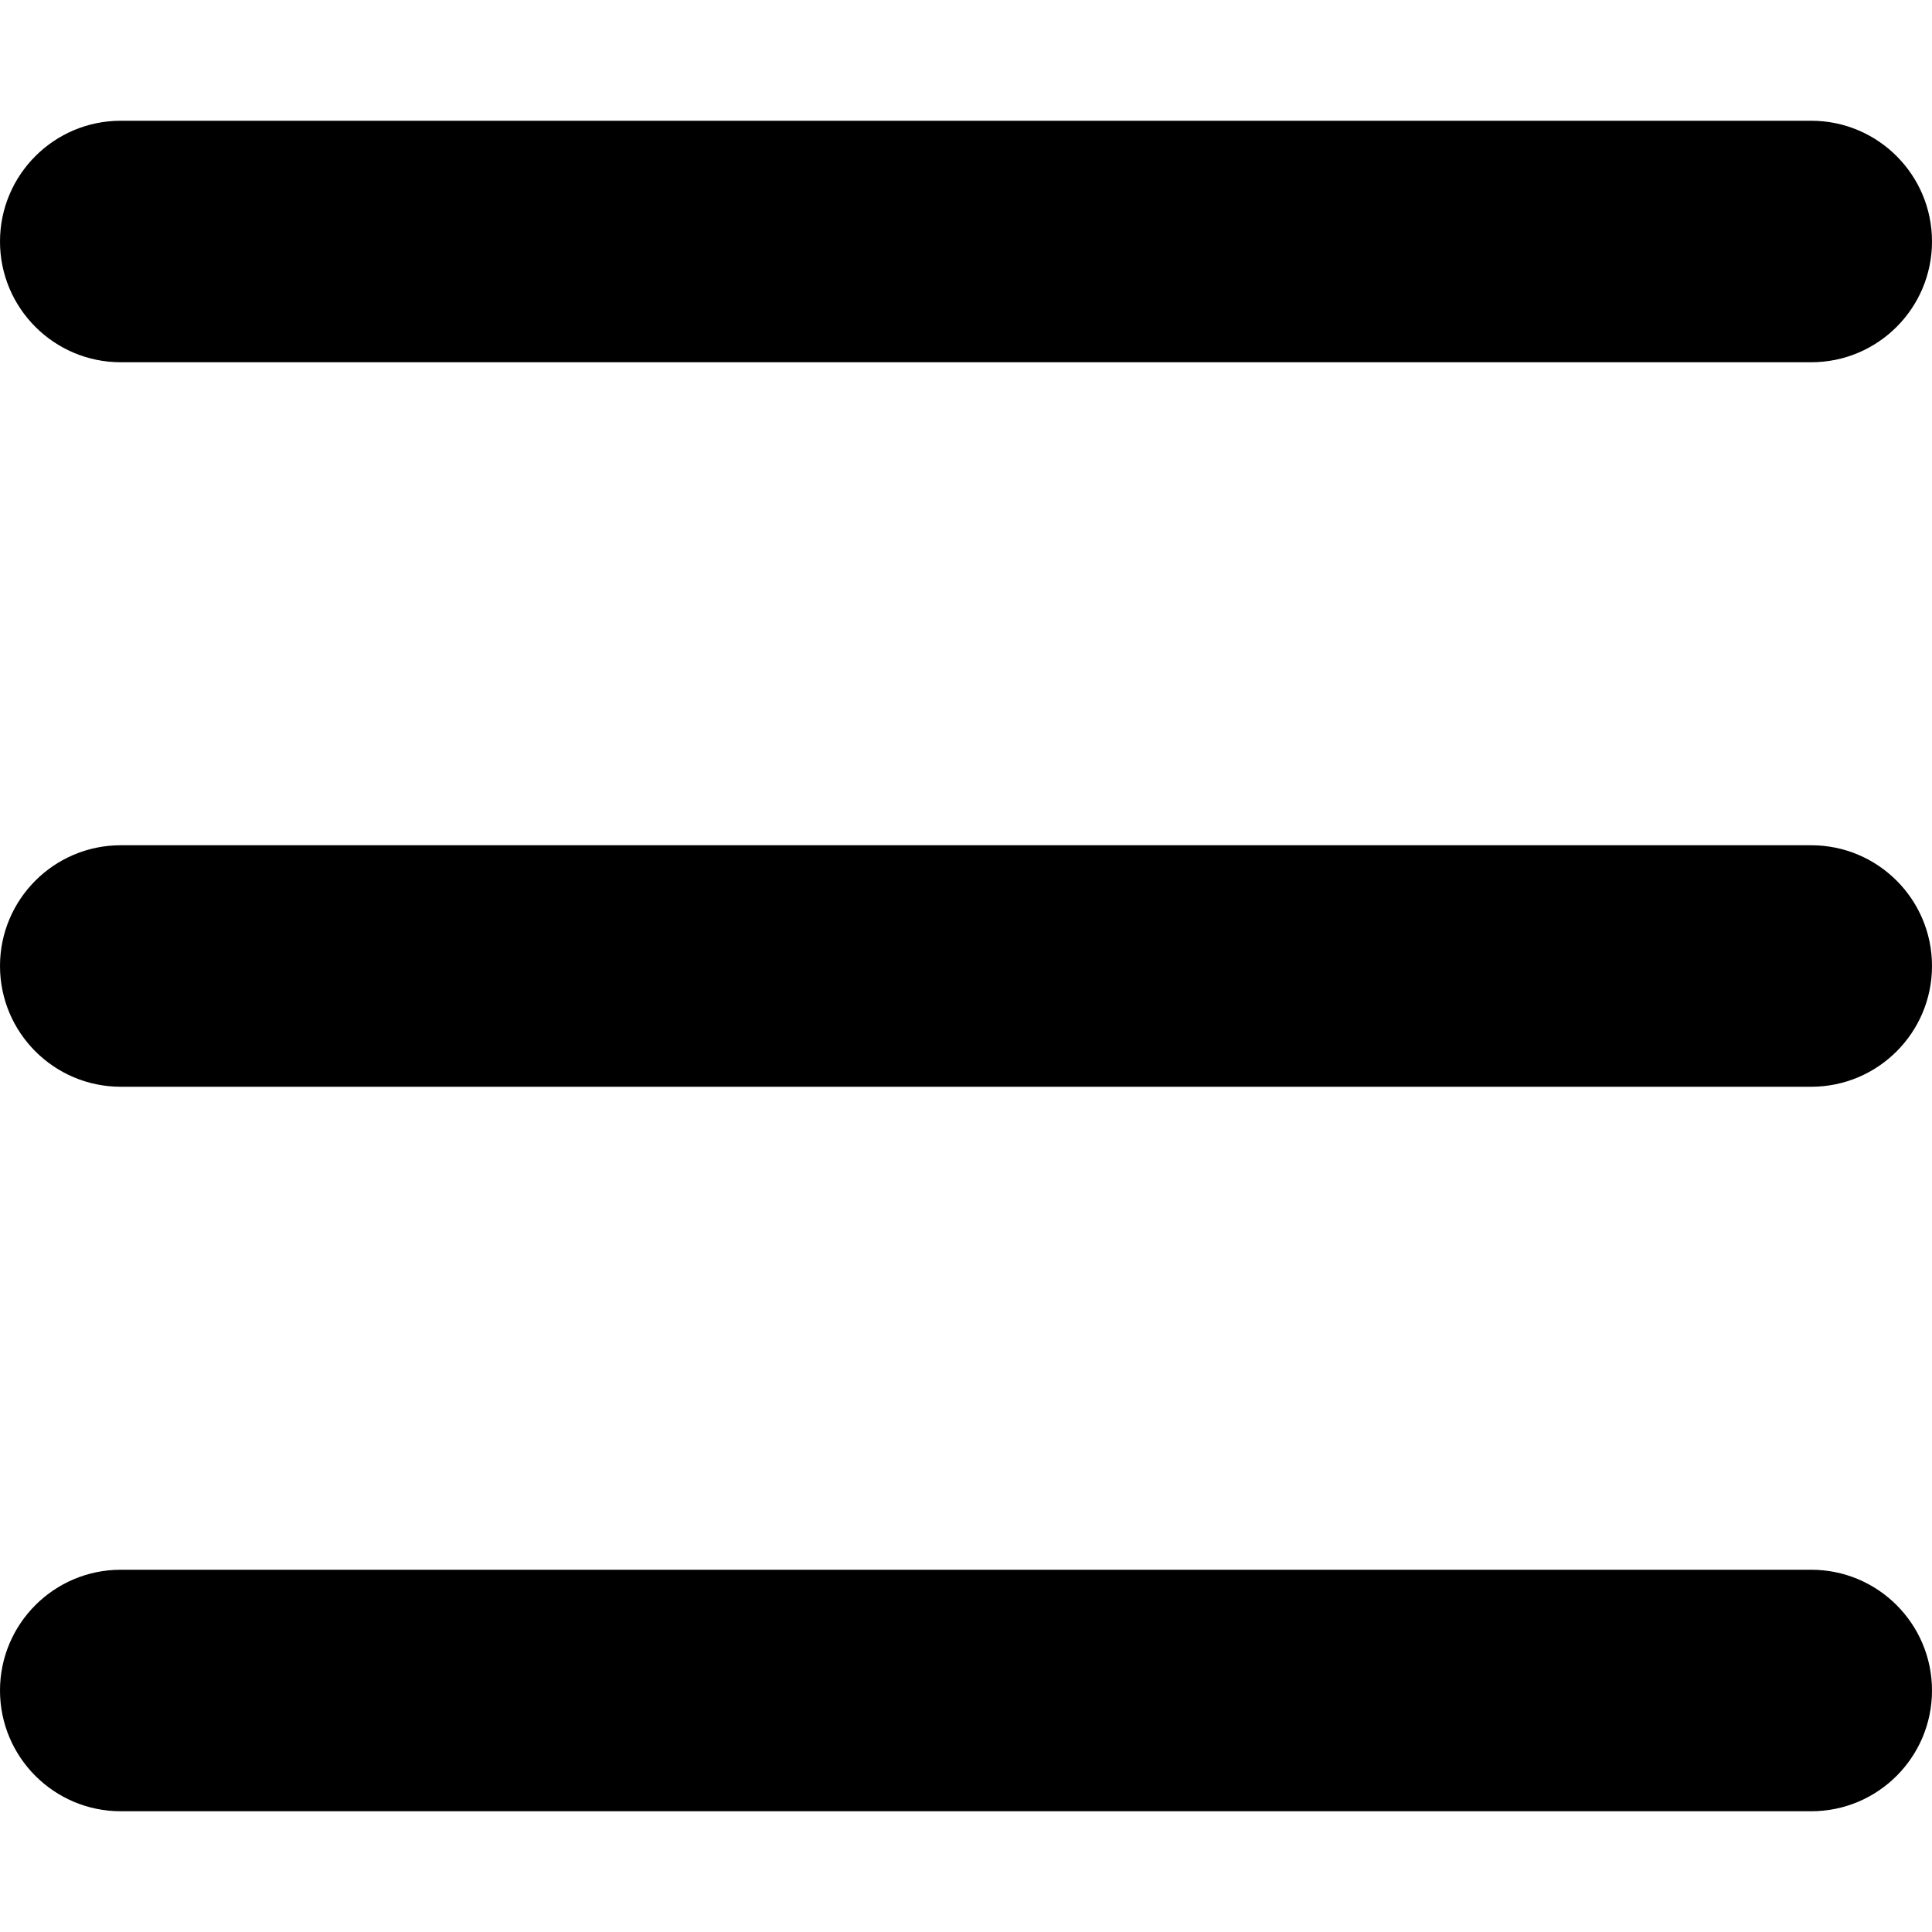
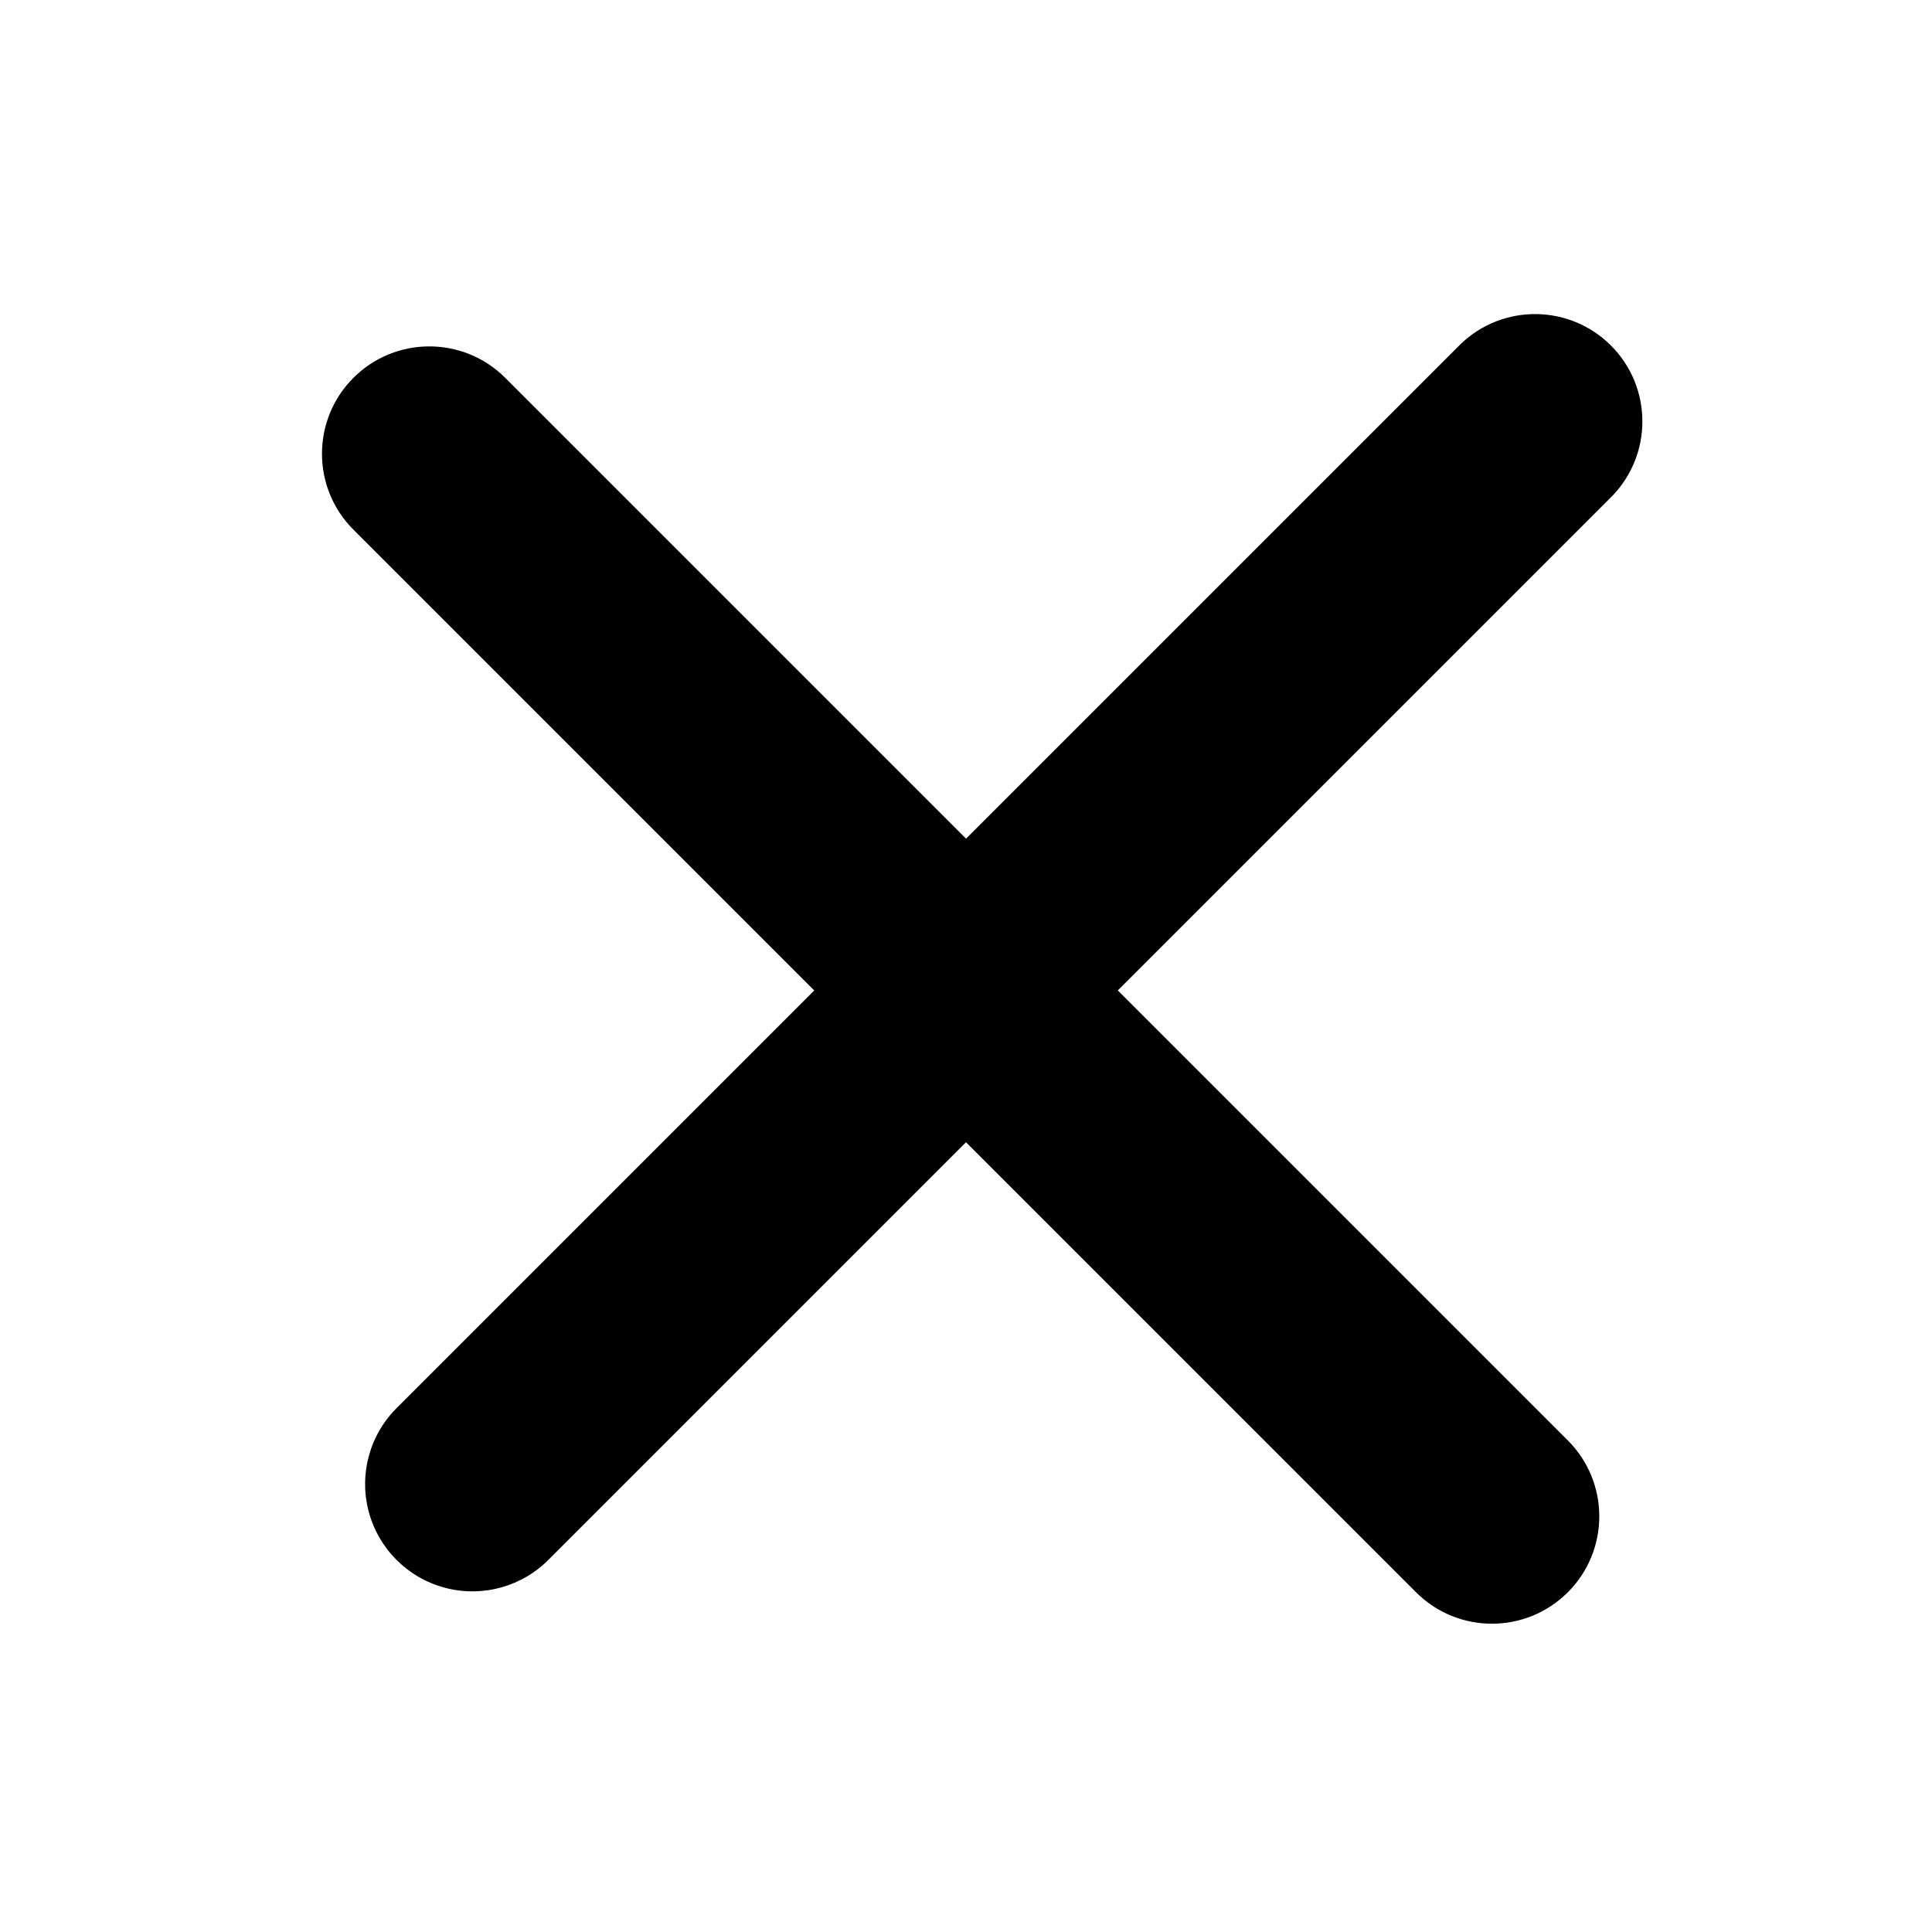
- <svg xmlns="http://www.w3.org/2000/svg" width="16" height="16" viewBox="0 0 16 14">
-   <path d="M1 0C0.448 0 0 0.448 0 1C0 1.552 0.448 2 1 2H15C15.552 2 16 1.552 16 1C16 0.448 15.552 0 15 0H1Z" />
-   <path d="M1 6C0.448 6 0 6.448 0 7C0 7.552 0.448 8 1 8H15C15.552 8 16 7.552 16 7C16 6.448 15.552 6 15 6H1Z" />
-   <path d="M1 12C0.448 12 0 12.448 0 13C0 13.552 0.448 14 1 14H15C15.552 14 16 13.552 16 13C16 12.448 15.552 12 15 12H1Z" />
+ <svg xmlns="http://www.w3.org/2000/svg" width="18" height="18" fill="currentColor" viewBox="0 0 18 18">
+   <path d="M3.707 13.107a1 1 0 1 0 1.414 1.414l9.9-9.9a1 1 0 0 0-1.414-1.414l-9.9 9.9Z" />
+   <path d="M4.707 3.52a1 1 0 0 0-1.414 1.415l9.9 9.9a1 1 0 0 0 1.414-1.415l-9.9-9.9Z" />
</svg>
